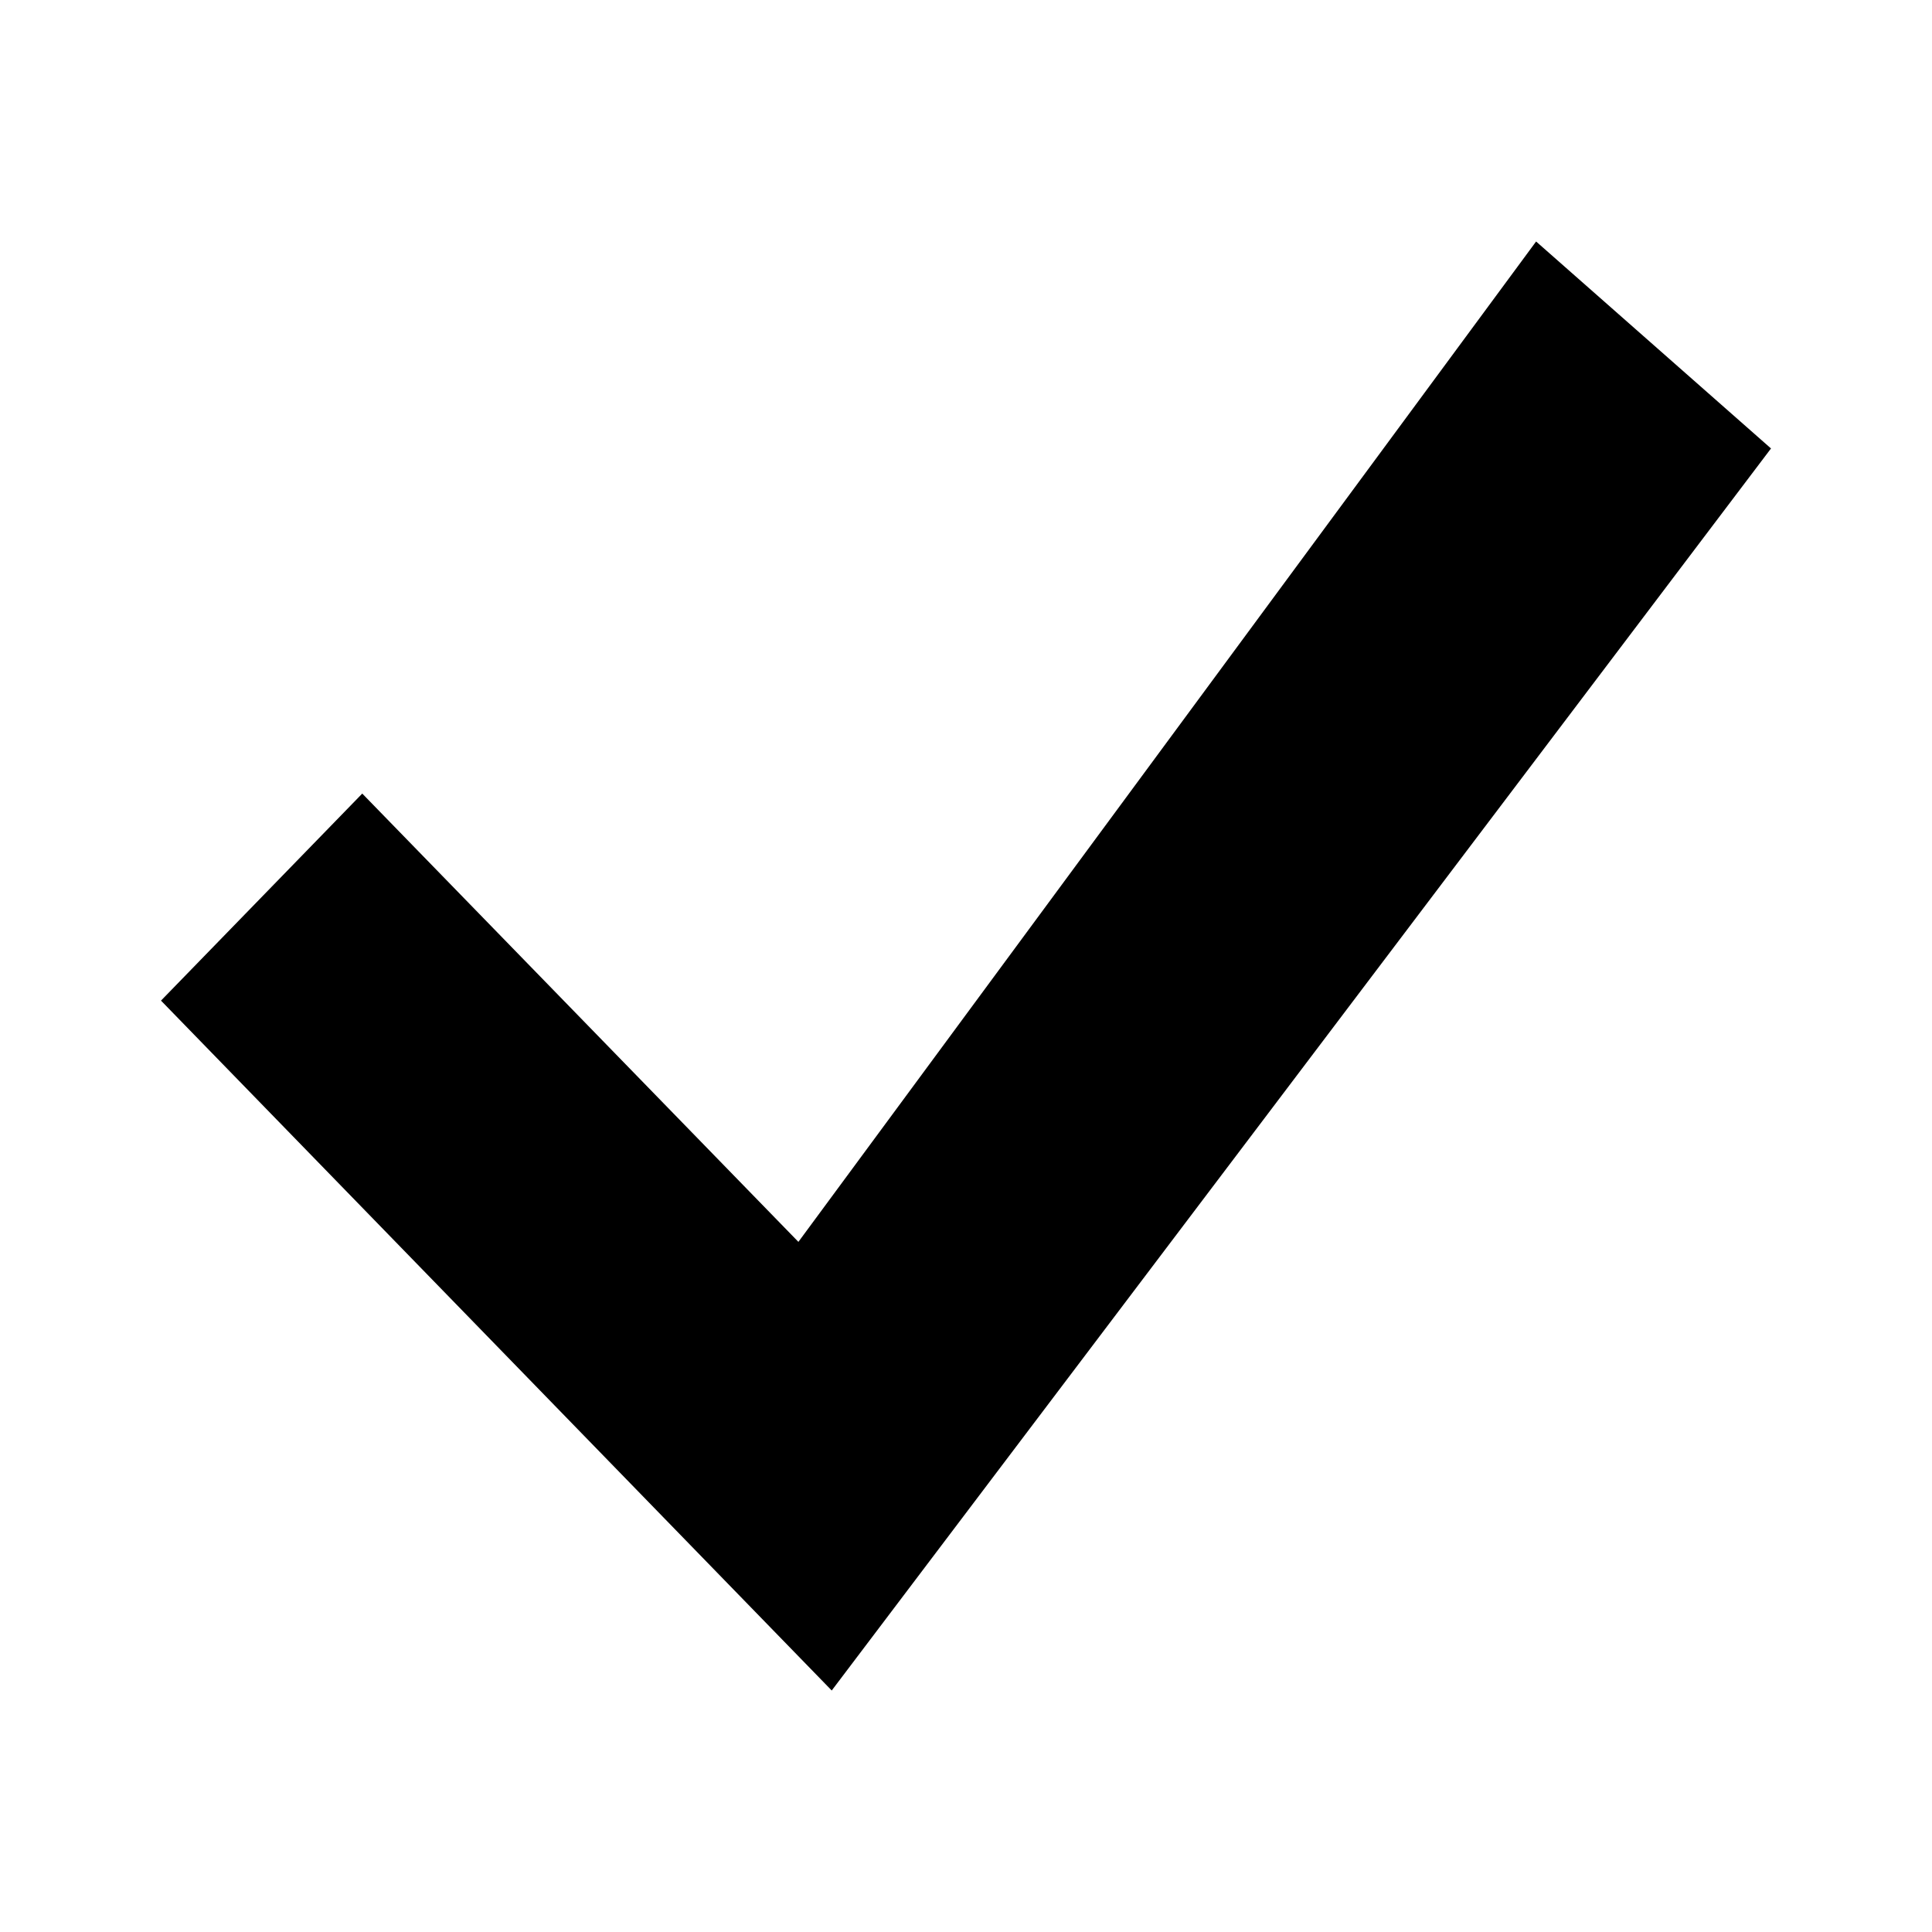
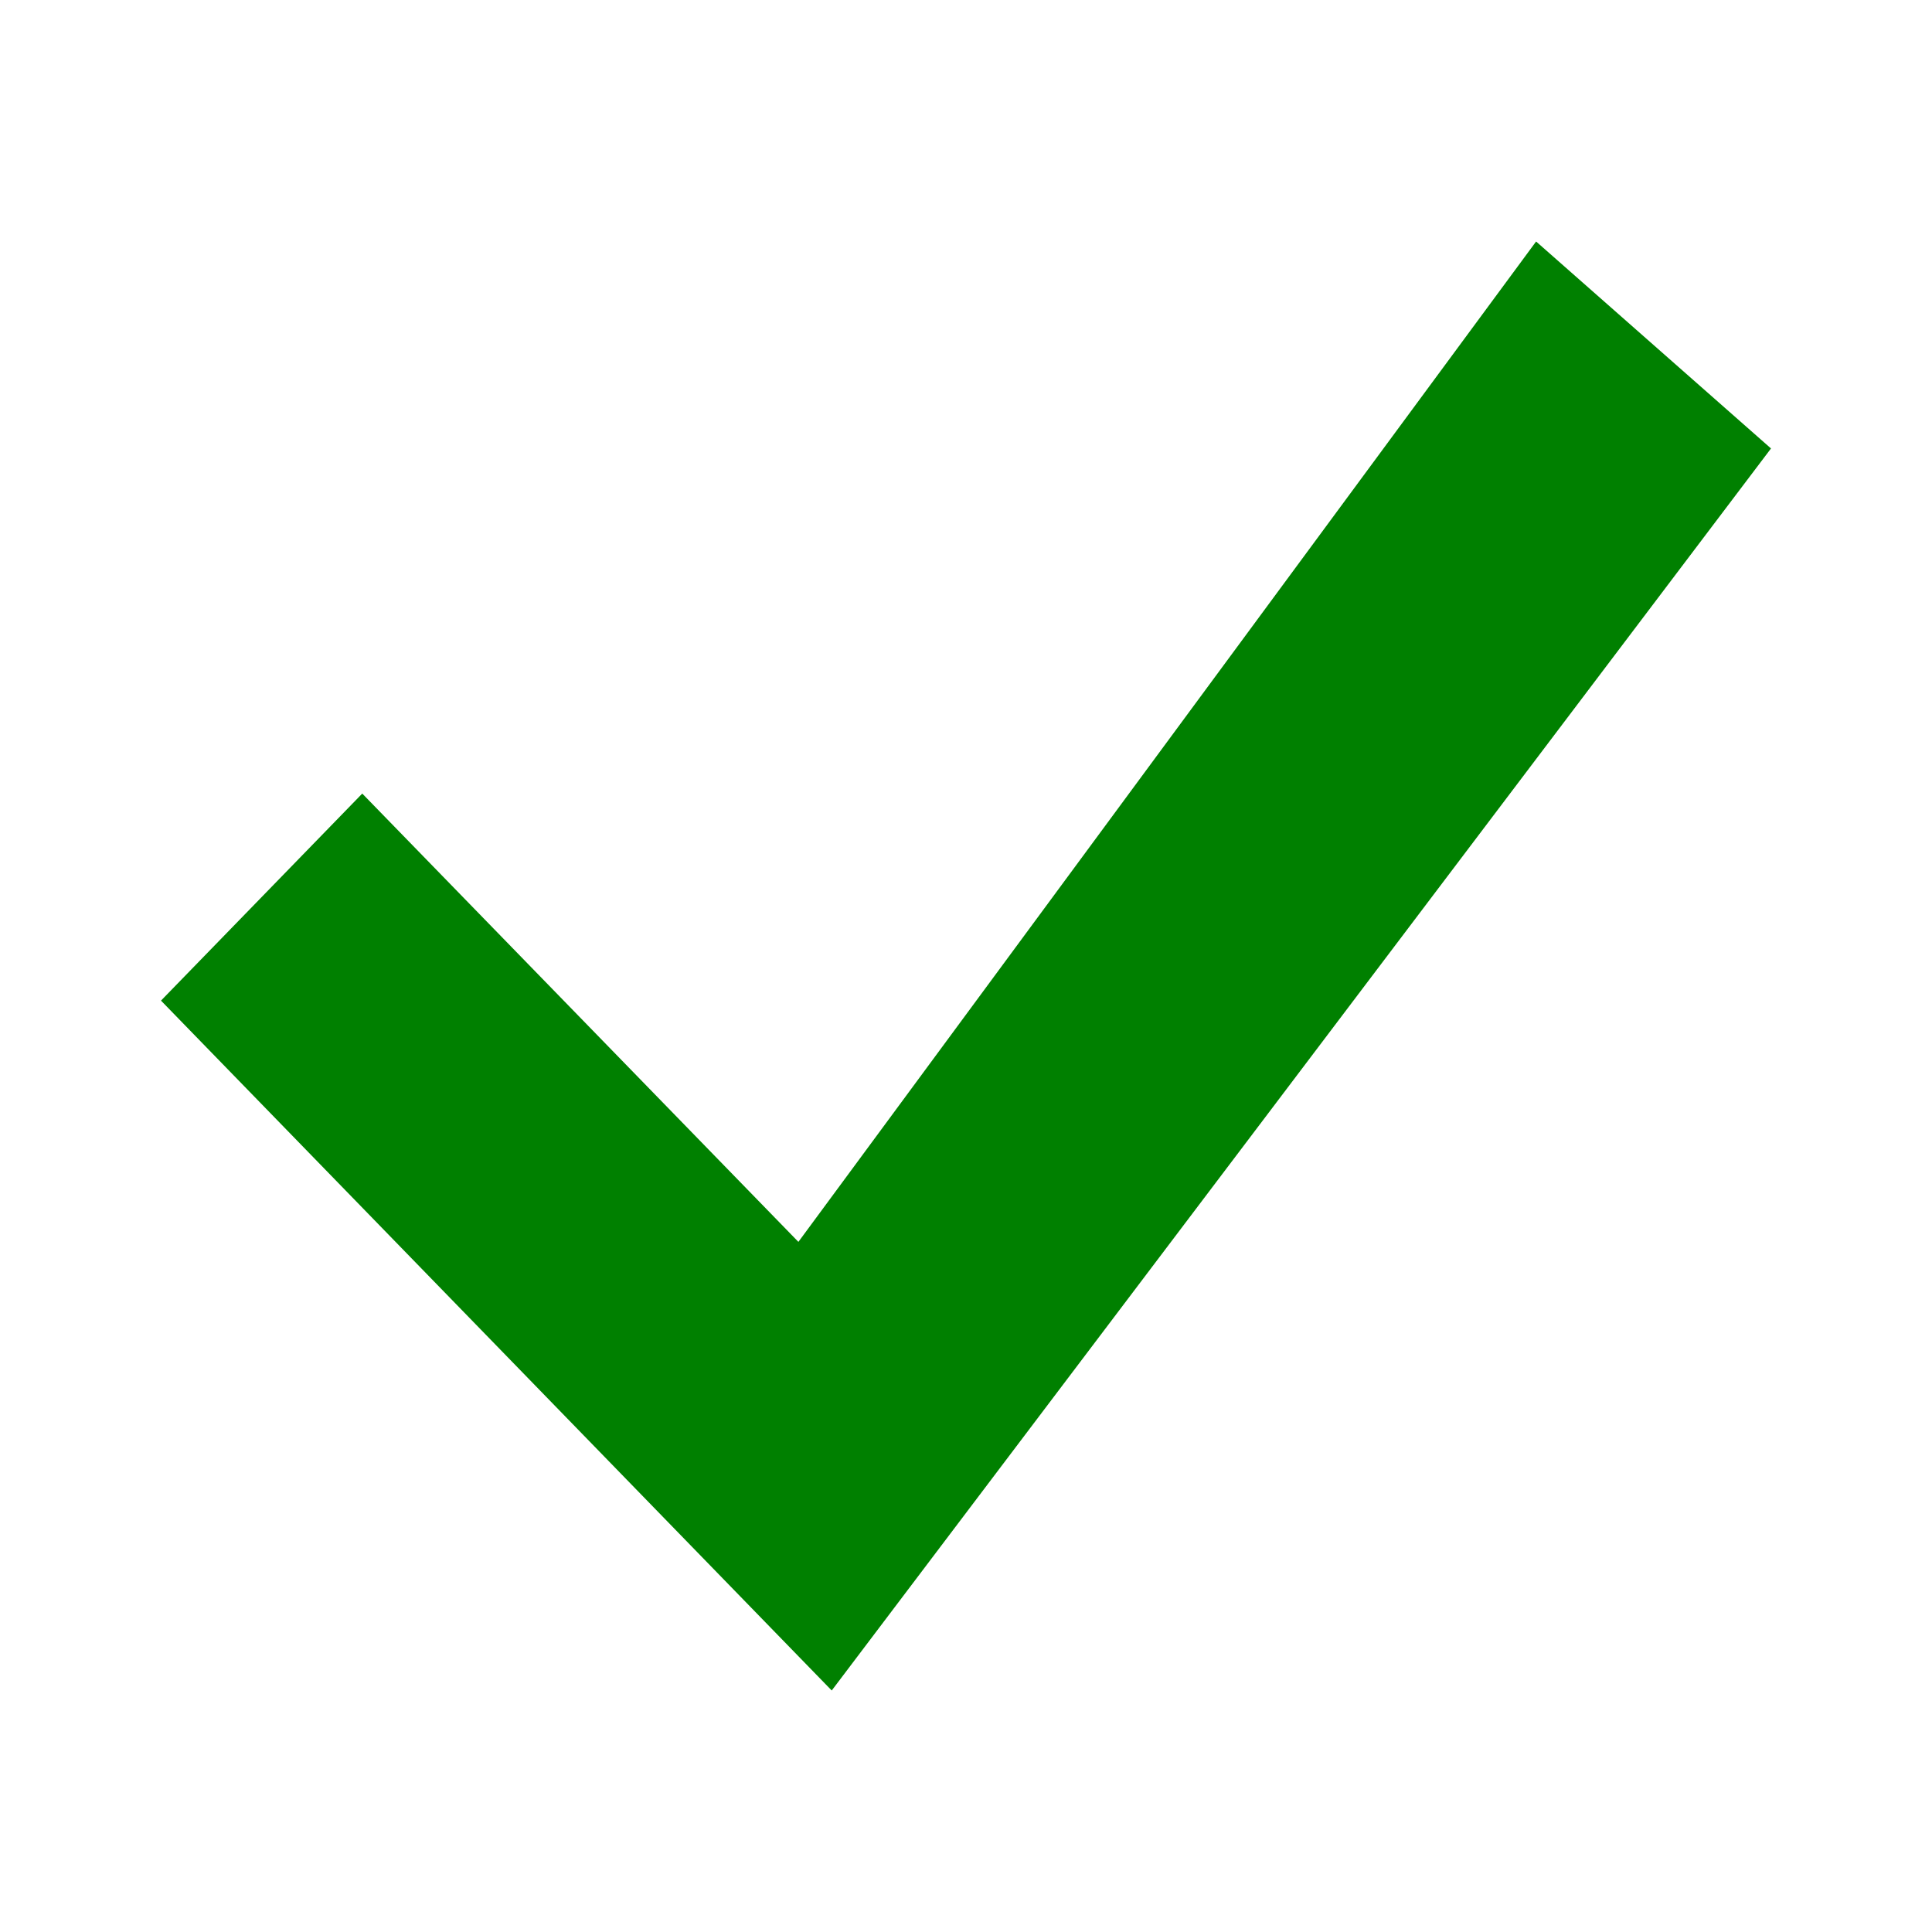
<svg xmlns="http://www.w3.org/2000/svg" width="24" height="24" viewBox="0 0 24 24" fill="none">
-   <path d="M19.082 3L9.918 15.427L4.5 9.858L2 12.43L10.332 21L22 5.571L19.082 3Z" fill="black" />
+   <path d="M19.082 3L9.918 15.427L4.5 9.858L2 12.43L10.332 21L22 5.571L19.082 3Z" fill="green" />
</svg>
